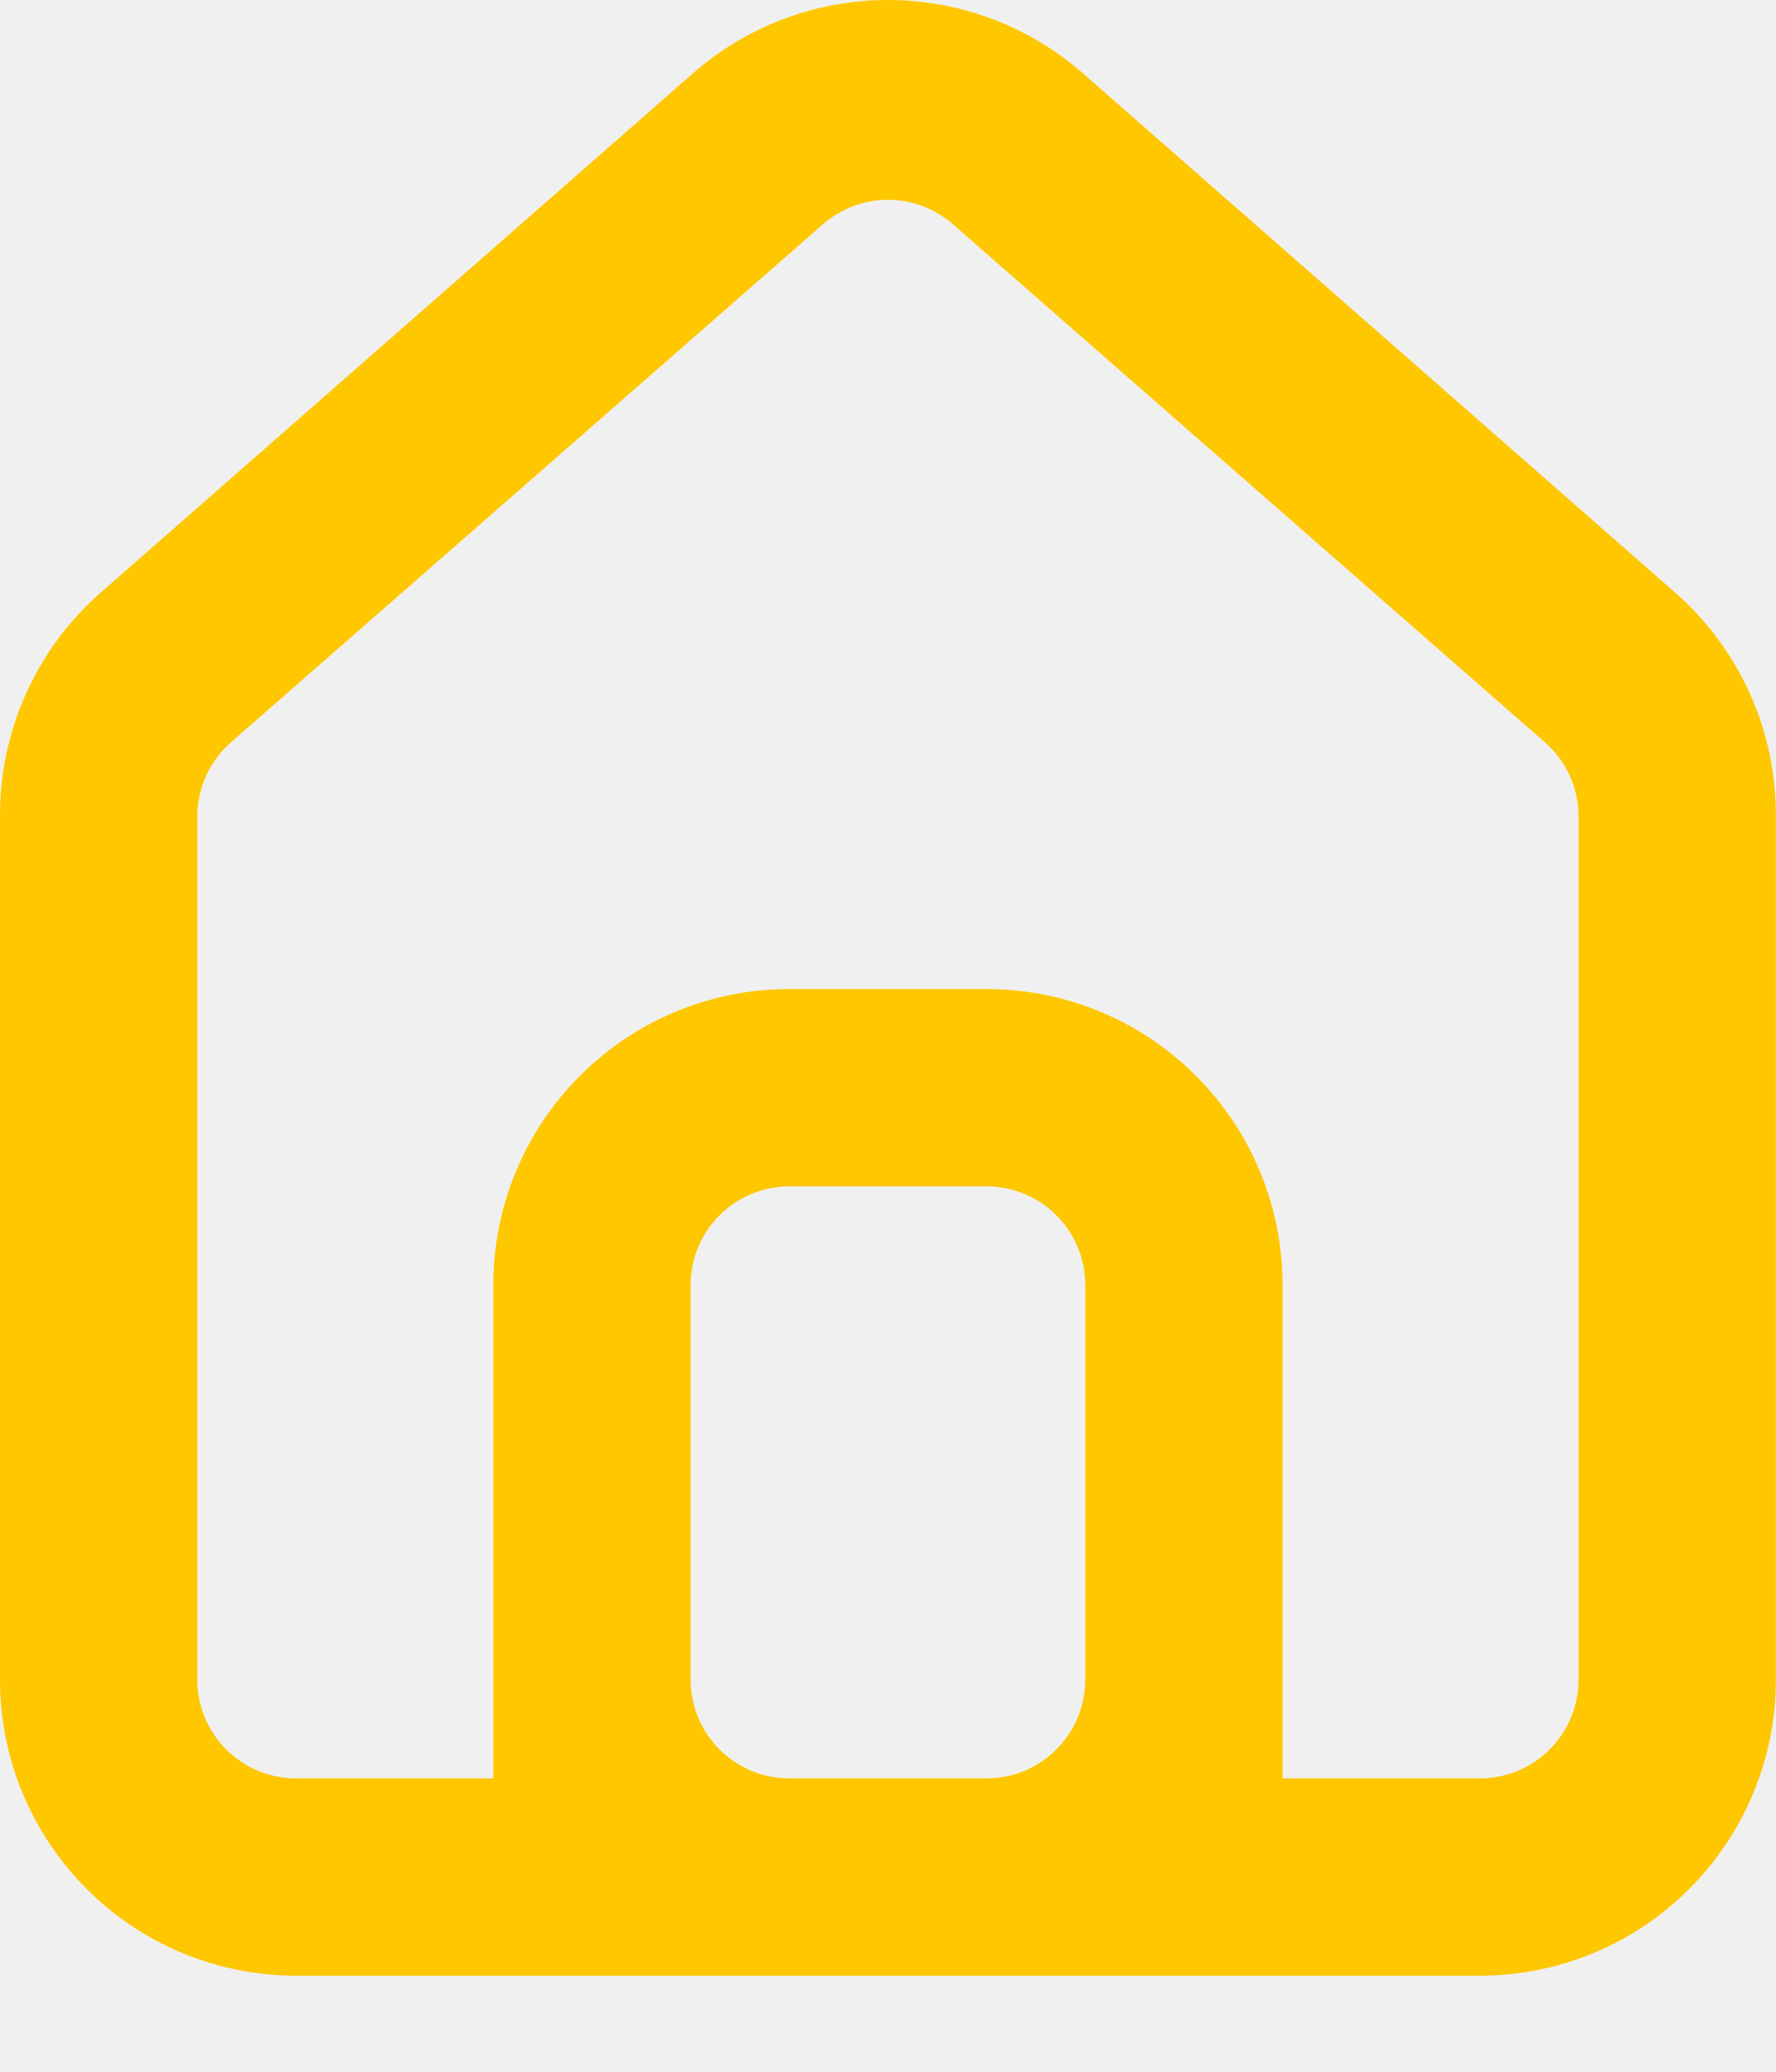
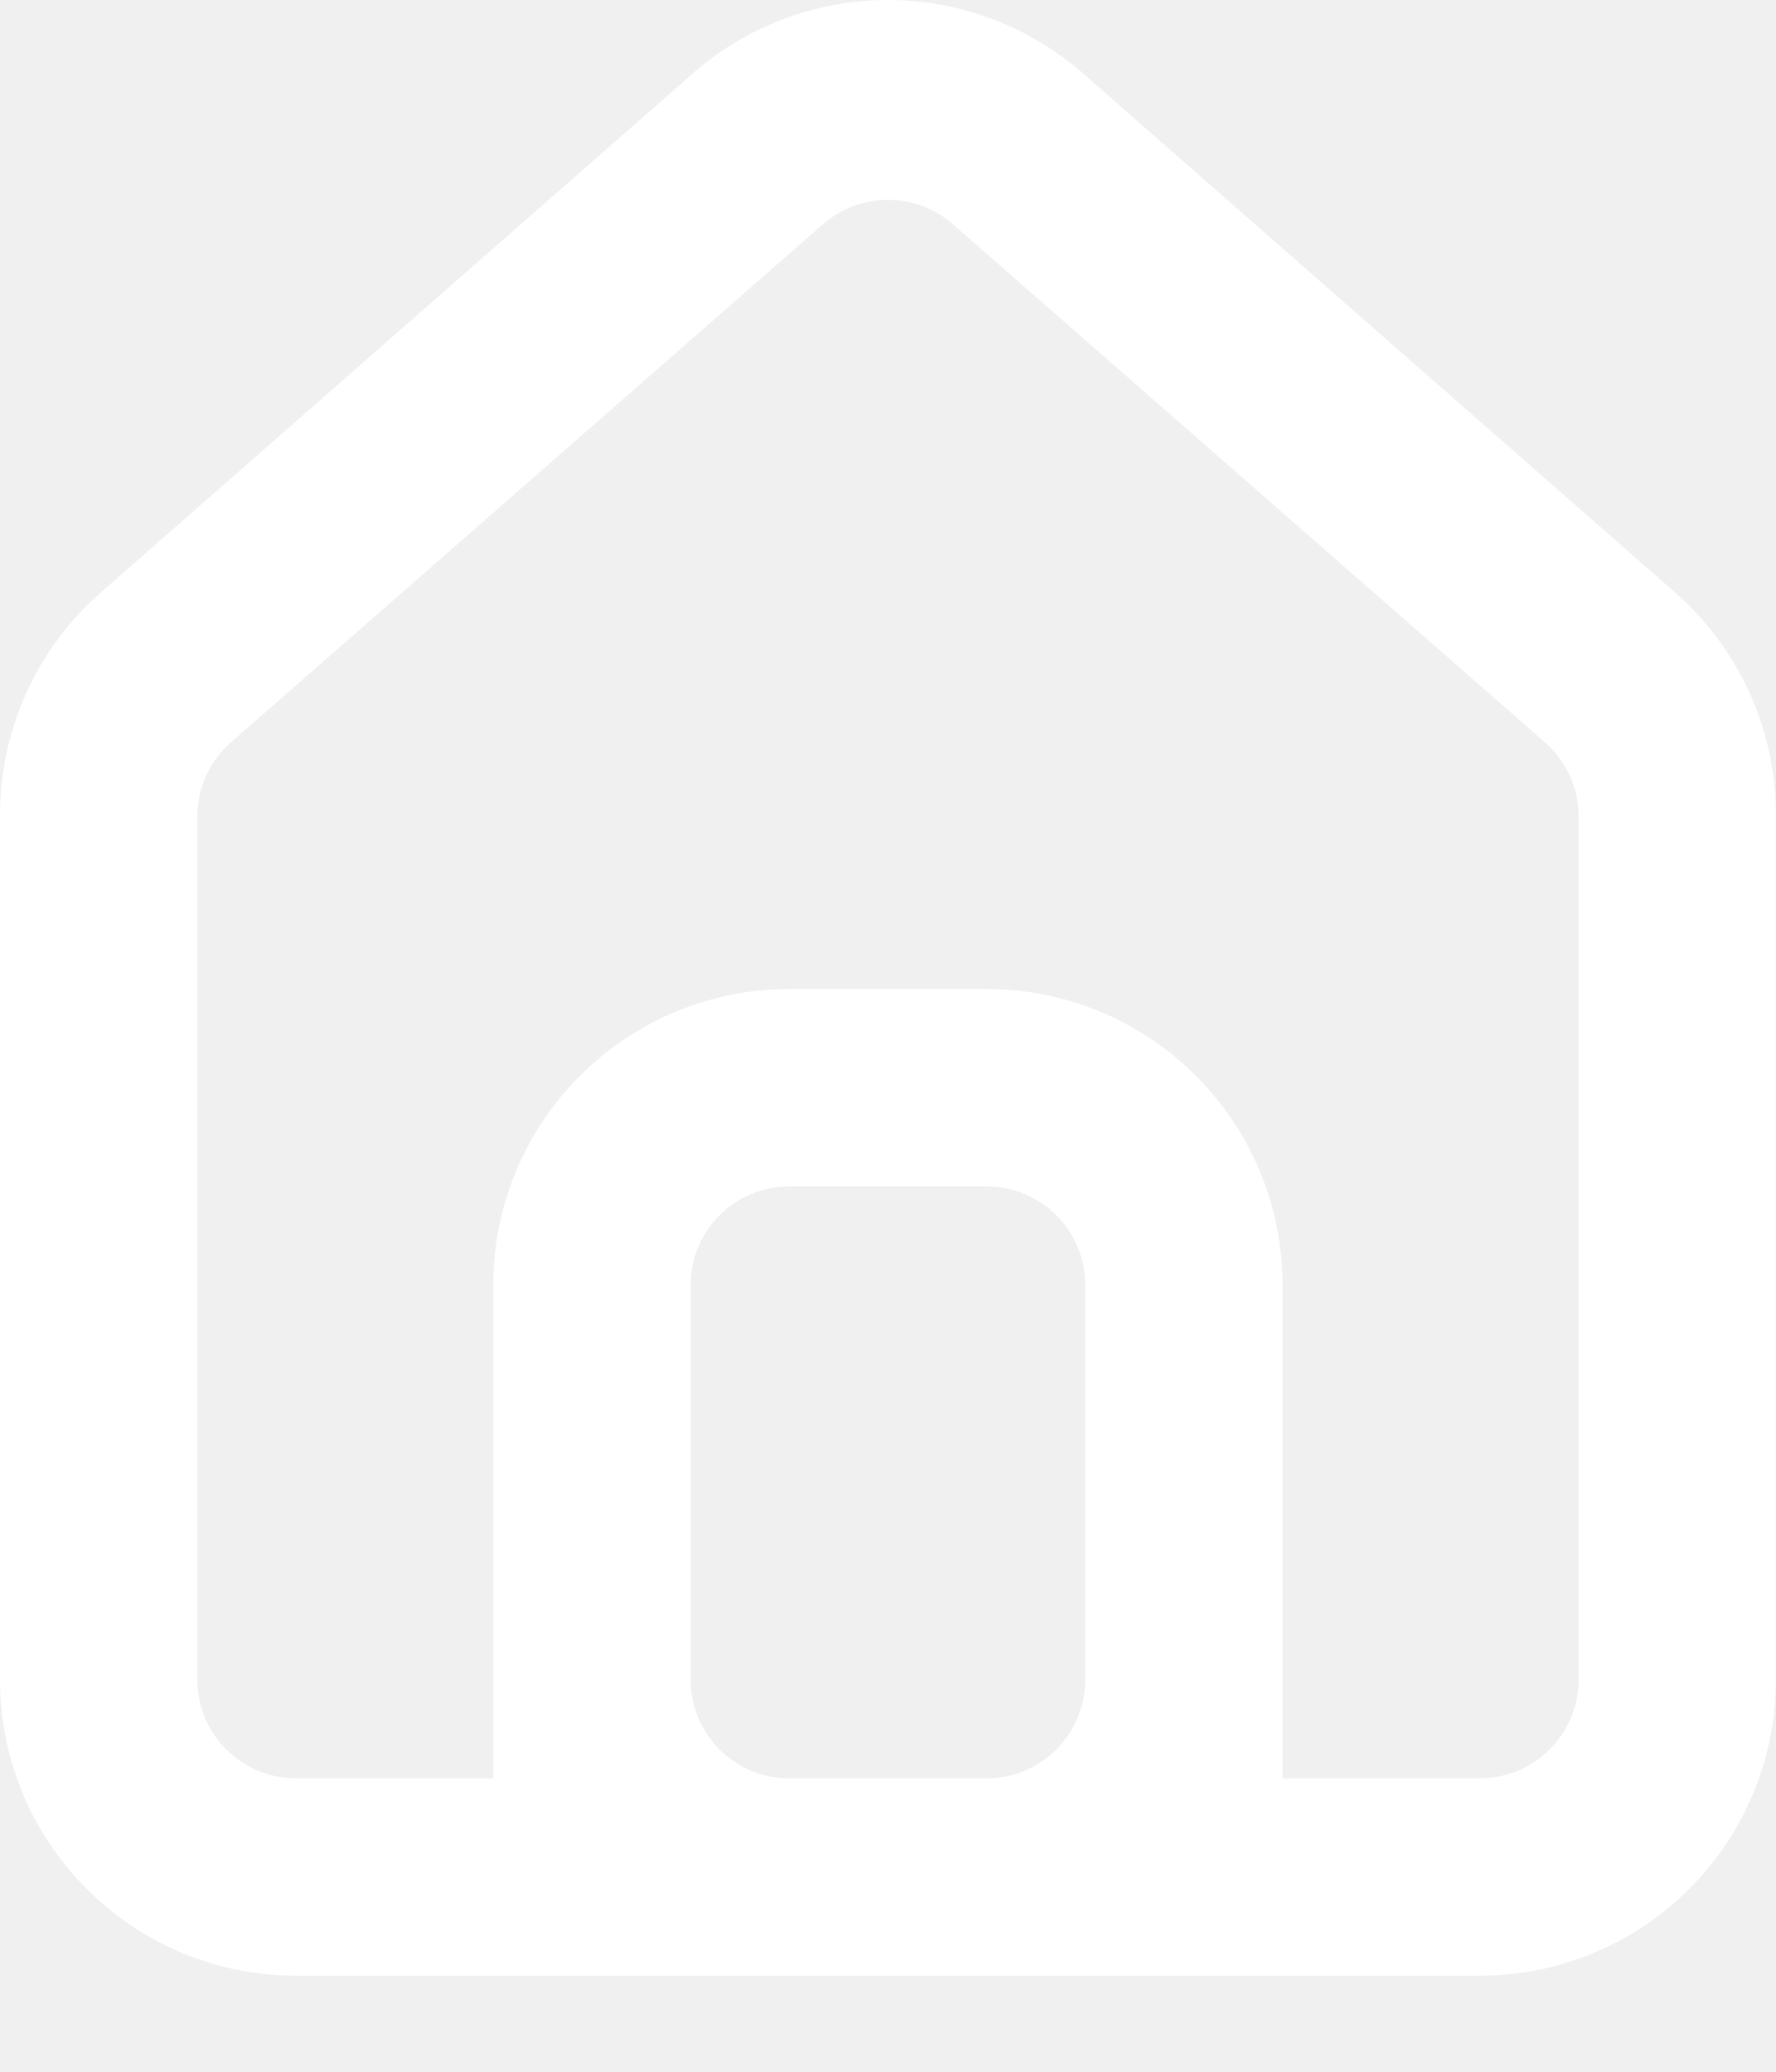
<svg xmlns="http://www.w3.org/2000/svg" width="18" height="21" viewBox="0 0 18 21" fill="none">
-   <path d="M17 6.024L11 0.764C10.45 0.272 9.738 0 9 0C8.262 0 7.55 0.272 7 0.764L1 6.024C0.682 6.308 0.429 6.656 0.257 7.046C0.084 7.436 -0.003 7.858 9.47941e-05 8.284V17.024C9.47941e-05 17.82 0.316 18.583 0.879 19.145C1.441 19.708 2.204 20.024 3 20.024H15C15.796 20.024 16.559 19.708 17.121 19.145C17.684 18.583 18 17.82 18 17.024V8.274C18.002 7.849 17.914 7.429 17.742 7.042C17.569 6.654 17.317 6.307 17 6.024ZM11 17.024C11 17.576 10.552 18.024 10 18.024H8C7.448 18.024 7 17.576 7 17.024V13.024C7 12.759 7.105 12.504 7.293 12.317C7.481 12.129 7.735 12.024 8 12.024H10C10.265 12.024 10.52 12.129 10.707 12.317C10.895 12.504 11 12.759 11 13.024V17.024ZM16 17.024C16 17.289 15.895 17.544 15.707 17.731C15.52 17.919 15.265 18.024 15 18.024H13V13.024C13 12.228 12.684 11.465 12.121 10.903C11.559 10.34 10.796 10.024 10 10.024H8C7.204 10.024 6.441 10.34 5.879 10.903C5.316 11.465 5 12.228 5 13.024V18.024H3C2.735 18.024 2.481 17.919 2.293 17.731C2.105 17.544 2 17.289 2 17.024V8.274C2 8.132 2.031 7.992 2.089 7.862C2.148 7.733 2.233 7.618 2.34 7.524L8.34 2.274C8.523 2.114 8.757 2.025 9 2.025C9.243 2.025 9.478 2.114 9.66 2.274L15.66 7.524C15.767 7.618 15.852 7.733 15.911 7.862C15.97 7.992 16 8.132 16 8.274V17.024Z" fill="#FFC700" />
+   <path d="M17 6.024L11 0.764C10.45 0.272 9.738 0 9 0C8.262 0 7.55 0.272 7 0.764L1 6.024C0.682 6.308 0.429 6.656 0.257 7.046C0.084 7.436 -0.003 7.858 9.47941e-05 8.284V17.024C9.47941e-05 17.82 0.316 18.583 0.879 19.145C1.441 19.708 2.204 20.024 3 20.024H15C15.796 20.024 16.559 19.708 17.121 19.145C17.684 18.583 18 17.82 18 17.024V8.274C18.002 7.849 17.914 7.429 17.742 7.042C17.569 6.654 17.317 6.307 17 6.024ZM11 17.024C11 17.576 10.552 18.024 10 18.024H8C7.448 18.024 7 17.576 7 17.024V13.024C7 12.759 7.105 12.504 7.293 12.317C7.481 12.129 7.735 12.024 8 12.024H10C10.265 12.024 10.52 12.129 10.707 12.317C10.895 12.504 11 12.759 11 13.024V17.024ZM16 17.024C16 17.289 15.895 17.544 15.707 17.731C15.52 17.919 15.265 18.024 15 18.024H13V13.024C13 12.228 12.684 11.465 12.121 10.903C11.559 10.34 10.796 10.024 10 10.024H8C7.204 10.024 6.441 10.34 5.879 10.903C5.316 11.465 5 12.228 5 13.024V18.024H3C2.735 18.024 2.481 17.919 2.293 17.731C2.105 17.544 2 17.289 2 17.024V8.274C2 8.132 2.031 7.992 2.089 7.862C2.148 7.733 2.233 7.618 2.34 7.524L8.34 2.274C8.523 2.114 8.757 2.025 9 2.025C9.243 2.025 9.478 2.114 9.66 2.274L15.66 7.524C15.767 7.618 15.852 7.733 15.911 7.862C15.97 7.992 16 8.132 16 8.274V17.024Z" fill="white" />
</svg>
